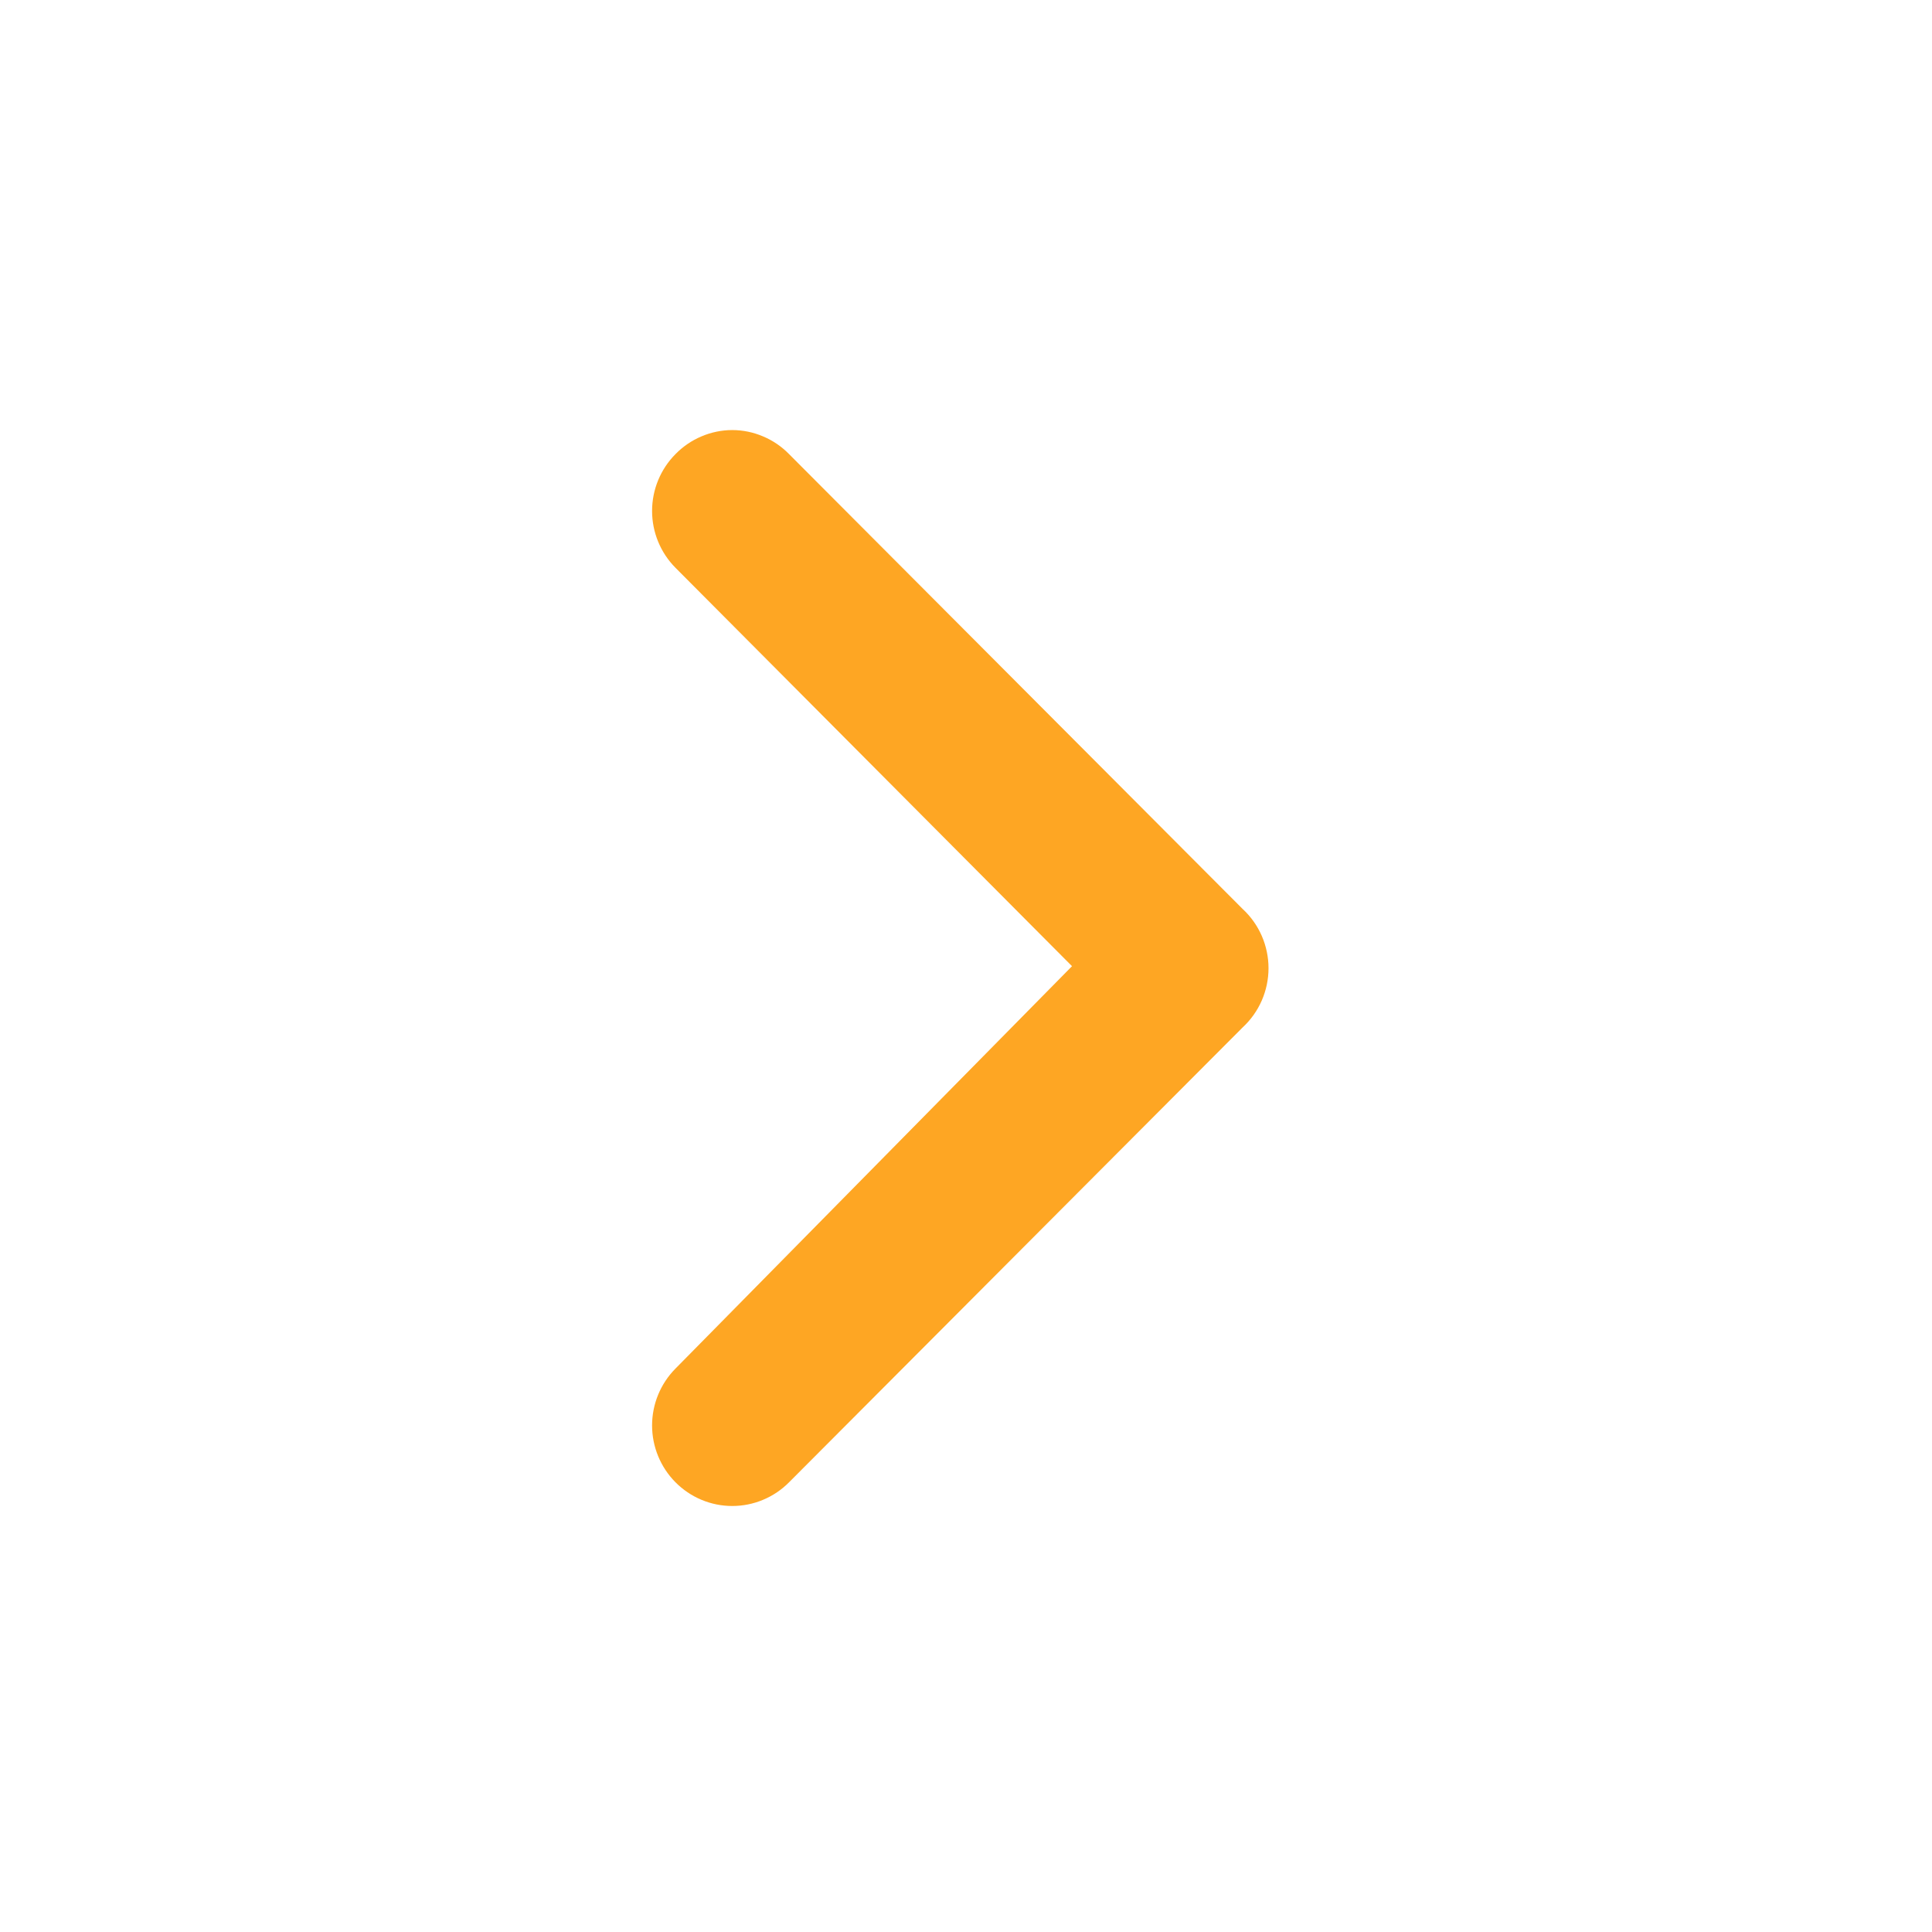
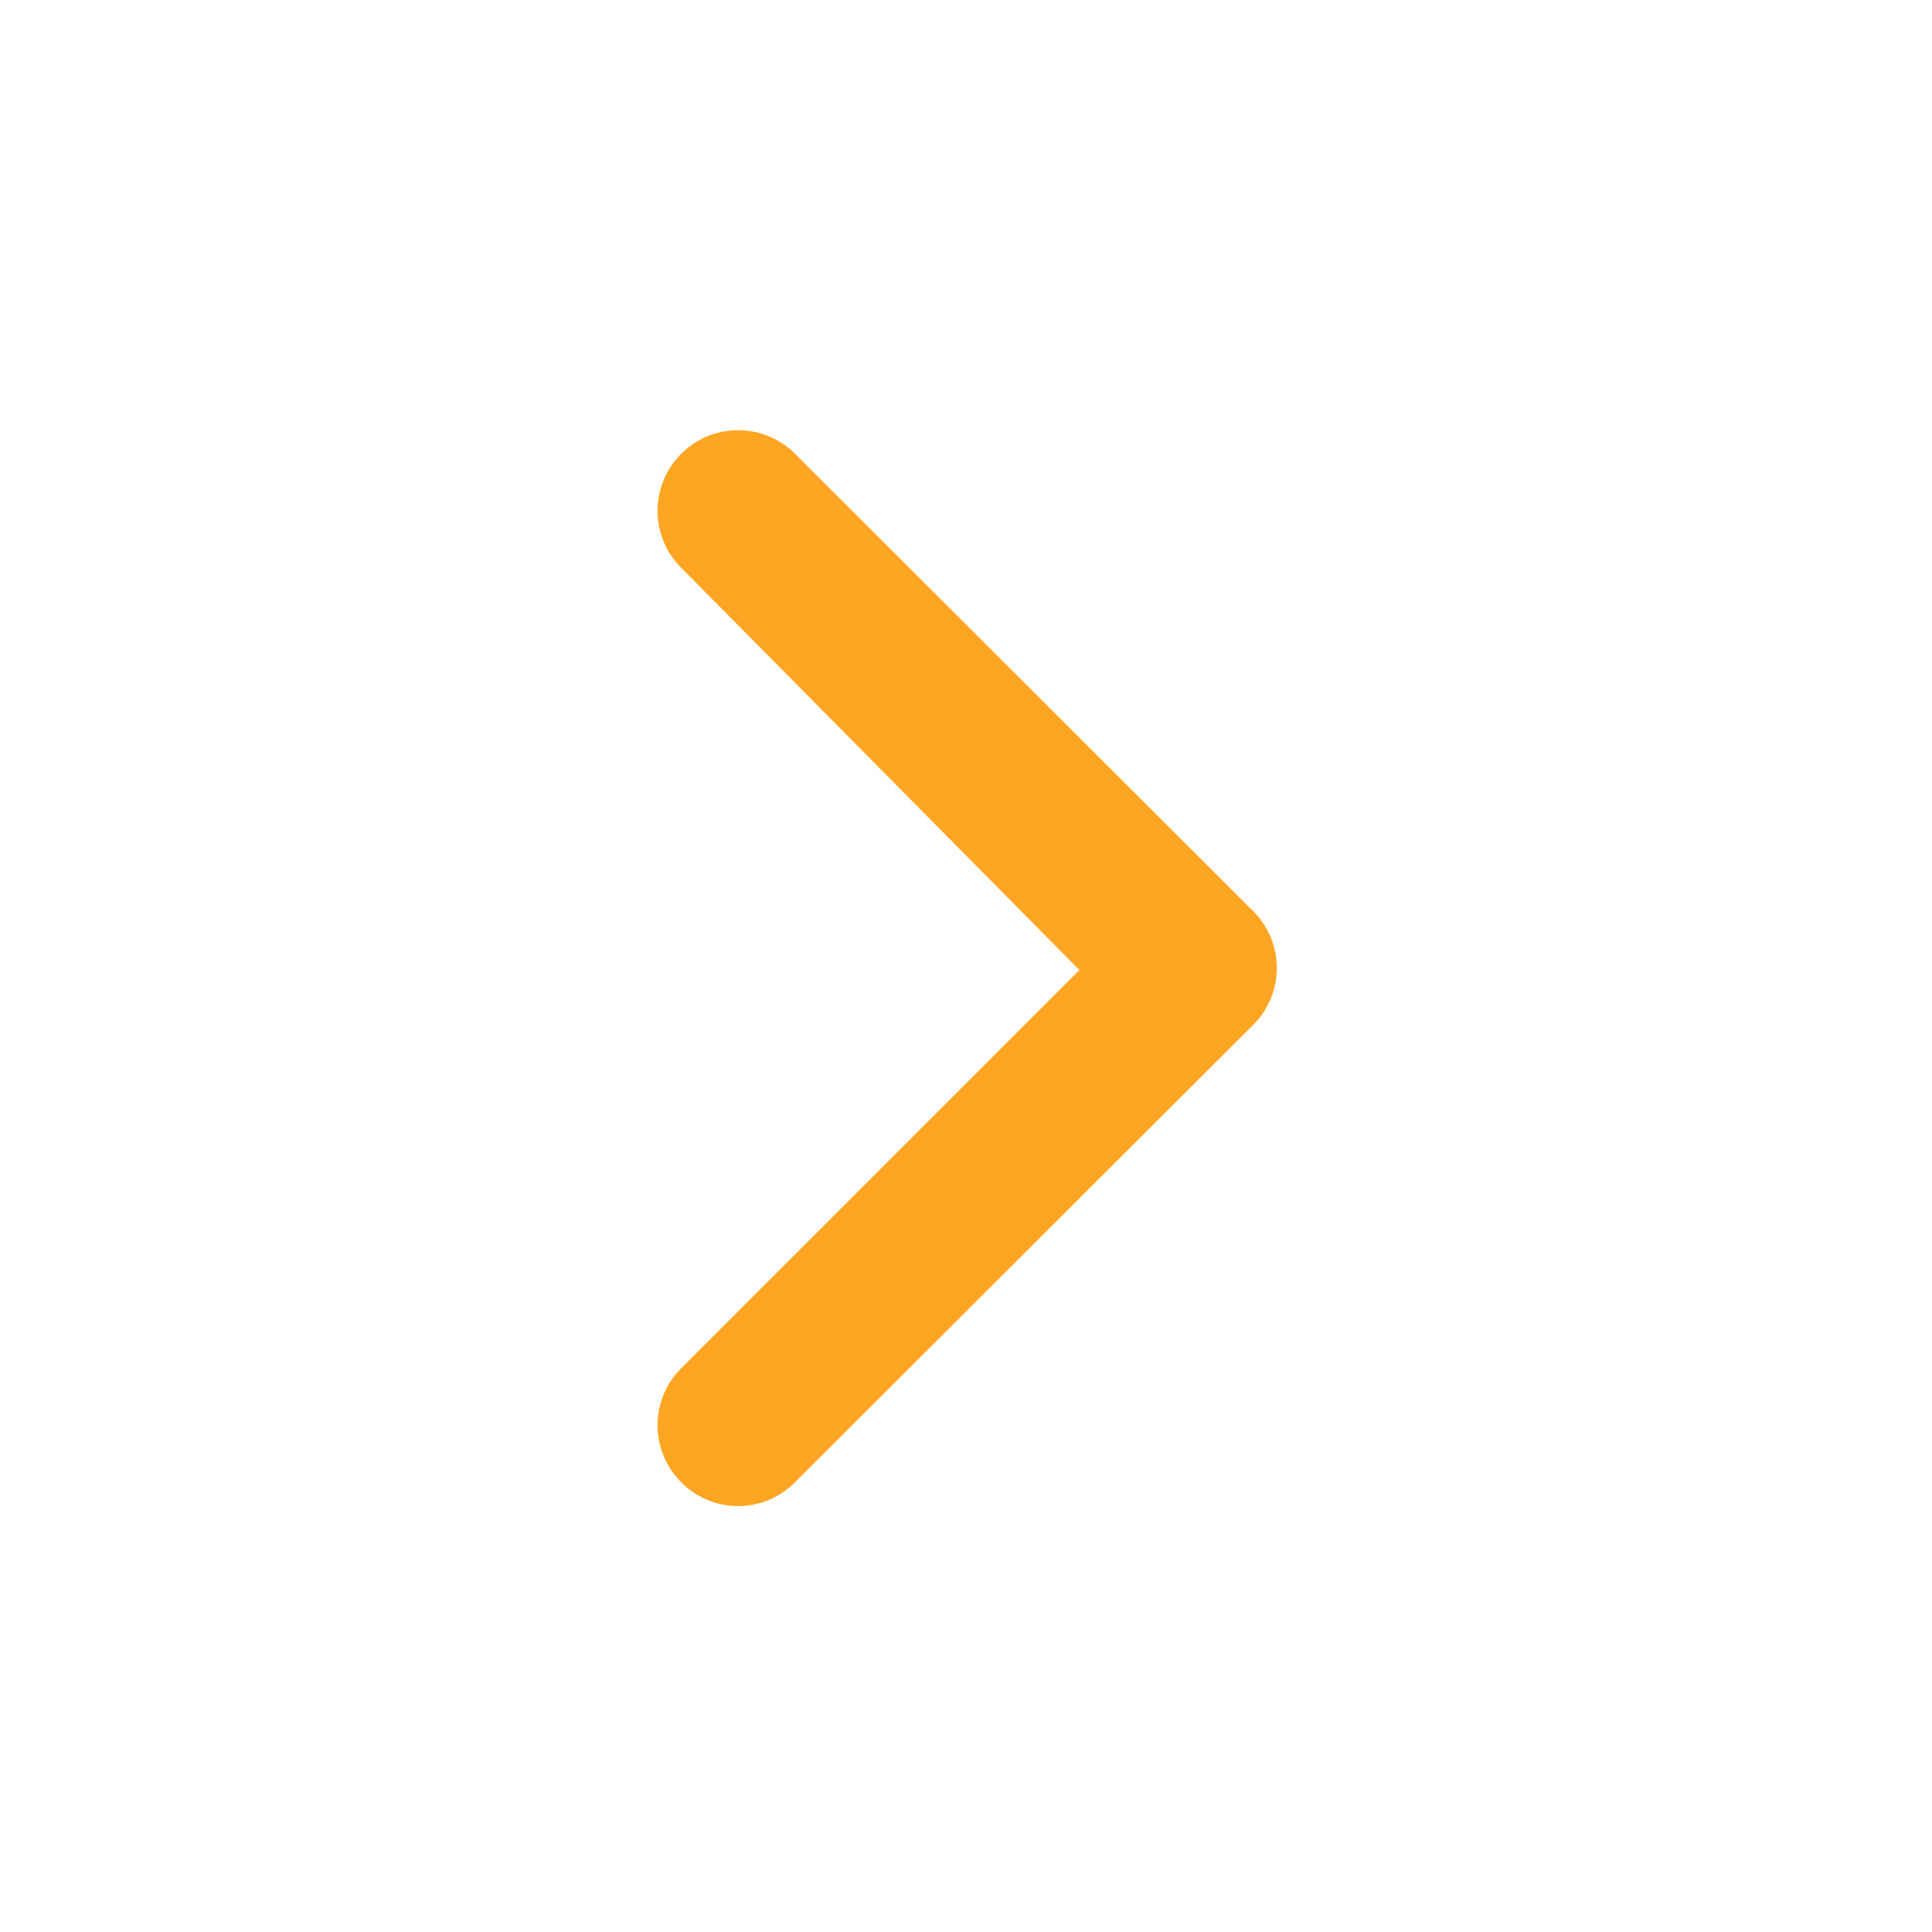
- <svg xmlns="http://www.w3.org/2000/svg" width="62" height="62" viewBox="0 0 62 62" fill="none">
-   <path d="M39.88 32.969L25.325 47.565C25.086 47.807 24.802 47.999 24.488 48.13C24.175 48.262 23.839 48.329 23.499 48.329C23.16 48.329 22.824 48.262 22.51 48.13C22.197 47.999 21.913 47.807 21.674 47.565C21.195 47.081 20.926 46.426 20.926 45.744C20.926 45.061 21.195 44.407 21.674 43.922L34.402 31.006L21.674 18.218C21.195 17.734 20.926 17.079 20.926 16.397C20.926 15.715 21.195 15.06 21.674 14.576C21.912 14.332 22.196 14.137 22.509 14.005C22.823 13.871 23.159 13.802 23.499 13.801C23.84 13.802 24.176 13.871 24.489 14.005C24.803 14.137 25.087 14.332 25.325 14.576L39.88 29.172C40.141 29.413 40.349 29.707 40.492 30.034C40.634 30.361 40.708 30.714 40.708 31.07C40.708 31.427 40.634 31.78 40.492 32.107C40.349 32.434 40.141 32.727 39.88 32.969Z" fill="#FEA623" />
+ <svg xmlns="http://www.w3.org/2000/svg" width="24" height="24" viewBox="0 0 24 24" fill="none">
+   <path d="M15.539 11.29L9.879 5.64C9.786 5.546 9.675 5.472 9.553 5.421C9.431 5.37 9.301 5.344 9.169 5.344C9.037 5.344 8.906 5.37 8.784 5.421C8.662 5.472 8.552 5.546 8.459 5.64C8.273 5.827 8.168 6.081 8.168 6.345C8.168 6.609 8.273 6.863 8.459 7.05L13.409 12.05L8.459 17C8.273 17.187 8.168 17.441 8.168 17.705C8.168 17.969 8.273 18.223 8.459 18.41C8.551 18.505 8.662 18.58 8.784 18.631C8.906 18.683 9.036 18.709 9.169 18.71C9.301 18.709 9.432 18.683 9.554 18.631C9.676 18.58 9.786 18.505 9.879 18.41L15.539 12.76C15.64 12.666 15.721 12.553 15.777 12.426C15.832 12.3 15.861 12.163 15.861 12.025C15.861 11.887 15.832 11.75 15.777 11.624C15.721 11.497 15.64 11.384 15.539 11.29Z" fill="#FEA623" />
</svg>
